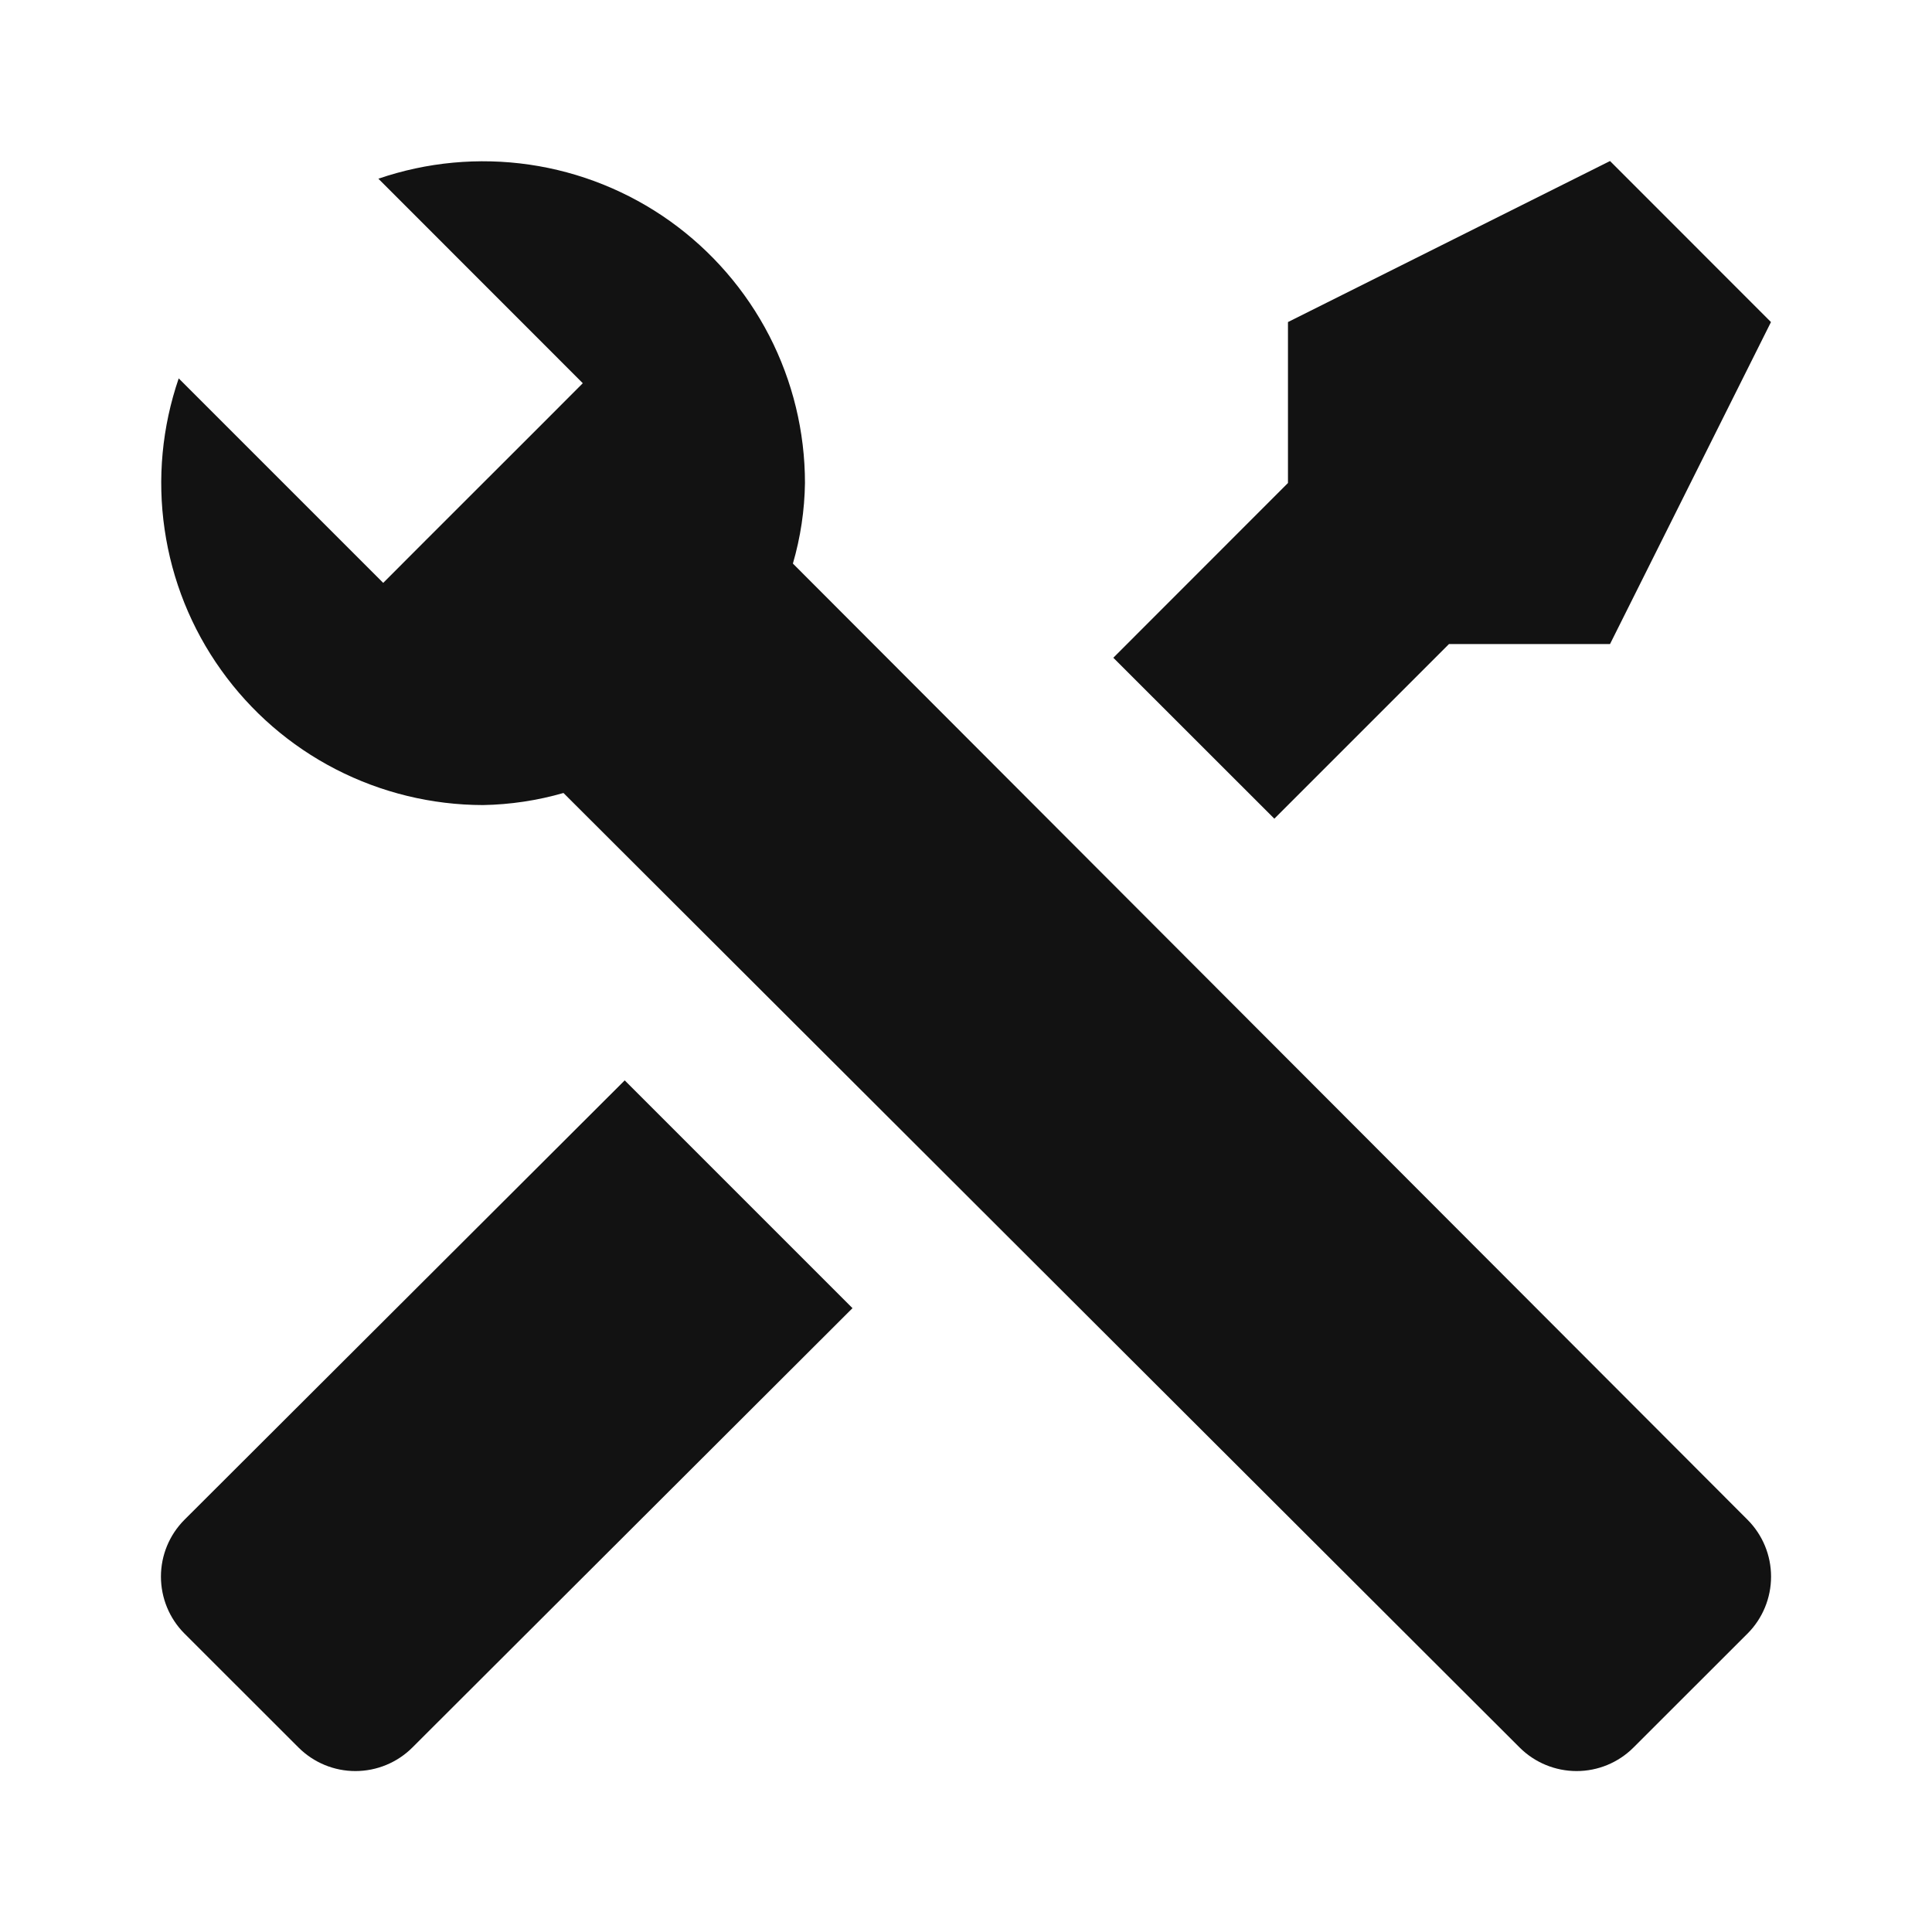
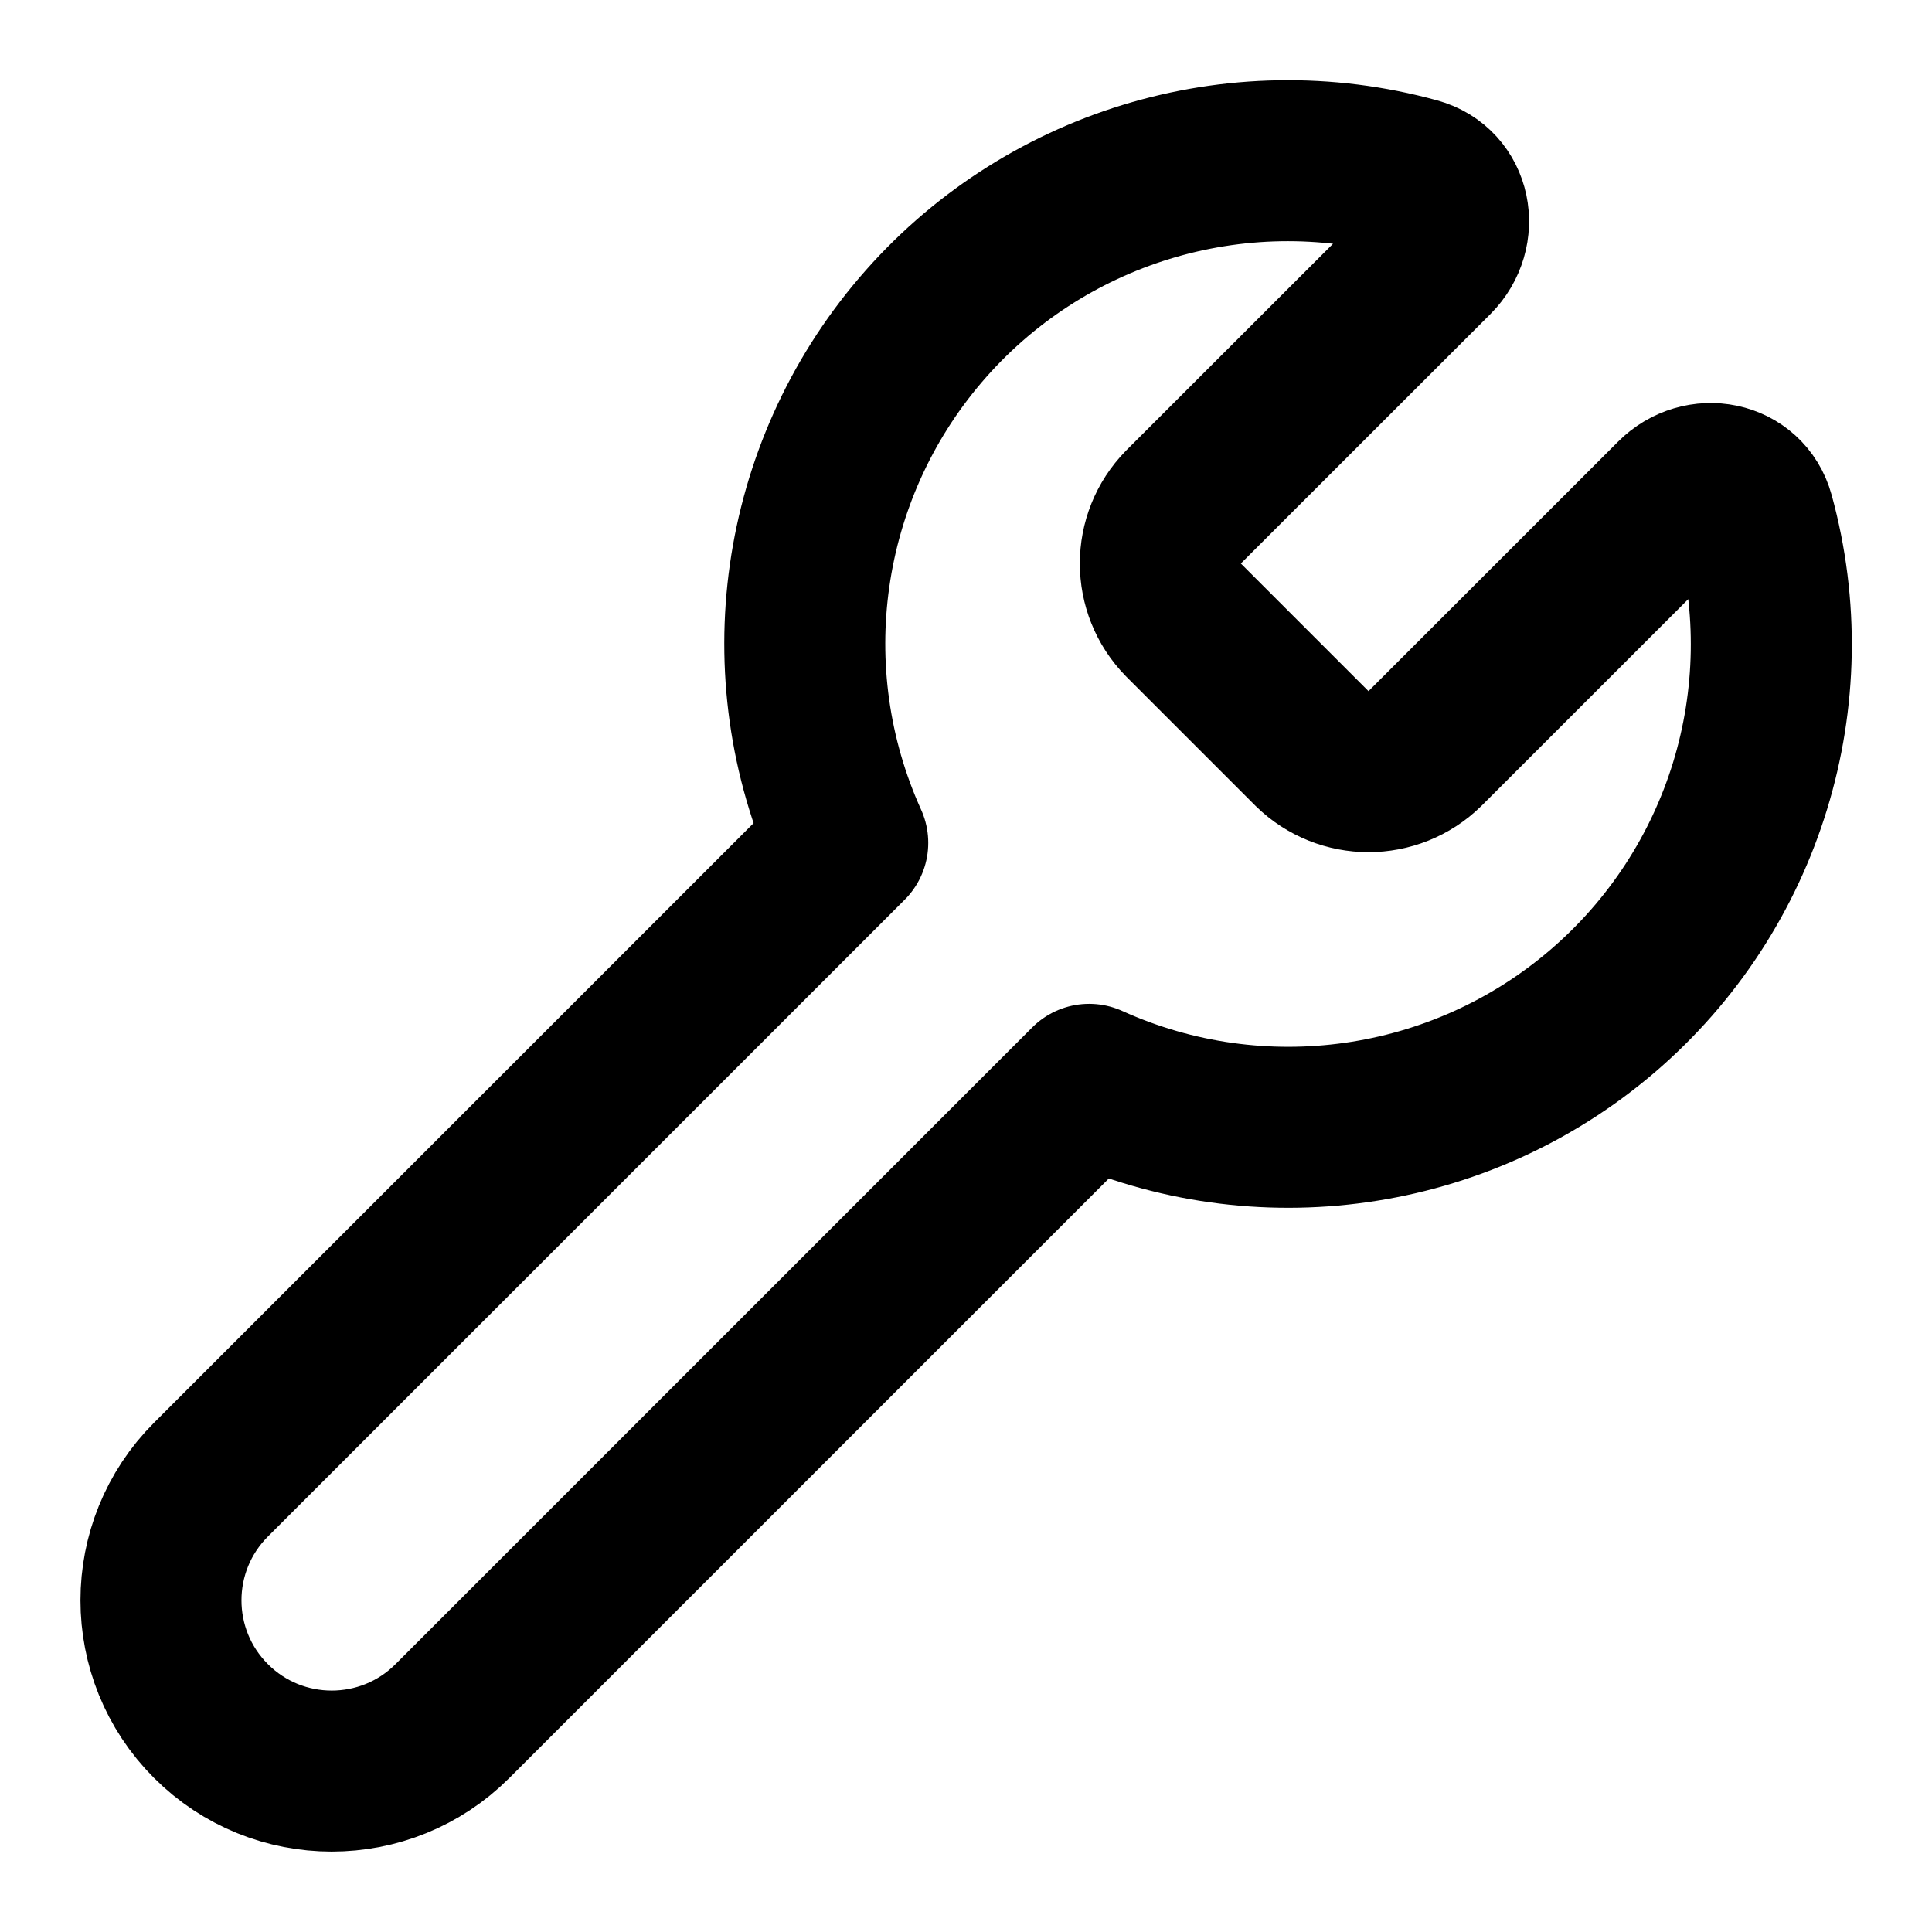
- <svg xmlns="http://www.w3.org/2000/svg" width="20" height="20" viewBox="0 0 20 20" fill="none">
-   <path d="M18.092 16.909L16.908 18.092C16.752 18.247 16.541 18.334 16.321 18.334C16.101 18.334 15.889 18.247 15.733 18.092L5.833 8.209C5.562 8.287 5.282 8.329 5 8.334C4.469 8.333 3.947 8.206 3.475 7.963C3.003 7.72 2.597 7.368 2.289 6.936C1.98 6.504 1.78 6.005 1.704 5.48C1.627 4.954 1.678 4.419 1.85 3.917L3.967 6.034L4.408 5.592L5.592 4.409L6.033 3.967L3.917 1.85C4.418 1.678 4.954 1.628 5.479 1.704C6.004 1.78 6.504 1.981 6.936 2.289C7.367 2.597 7.72 3.004 7.963 3.475C8.206 3.947 8.333 4.47 8.333 5C8.329 5.282 8.287 5.563 8.208 5.834L18.092 15.734C18.247 15.89 18.334 16.101 18.334 16.321C18.334 16.541 18.247 16.753 18.092 16.909ZM1.908 15.734C1.753 15.89 1.666 16.101 1.666 16.321C1.666 16.541 1.753 16.753 1.908 16.909L3.092 18.092C3.248 18.247 3.459 18.334 3.679 18.334C3.899 18.334 4.111 18.247 4.267 18.092L8.825 13.542L6.467 11.184M16.667 1.667L13.333 3.334V5L11.525 6.809L13.192 8.475L15 6.667H16.667L18.333 3.334L16.667 1.667Z" fill="#121212" />
+ <svg xmlns="http://www.w3.org/2000/svg" width="24" height="24" viewBox="0 0 24 24" fill="none" stroke="currentColor" stroke-width="2" stroke-linecap="round" stroke-linejoin="round" class="lucide lucide-wrench-icon lucide-wrench">
+   <path d="M14.7 6.3a1 1 0 0 0 0 1.4l1.6 1.6a1 1 0 0 0 1.4 0l3.106-3.105c.32-.322.863-.22.983.218a6 6 0 0 1-8.259 7.057l-7.91 7.91a1 1 0 0 1-2.999-3l7.91-7.91a6 6 0 0 1 7.057-8.259c.438.12.54.662.219.984z" />
</svg>
